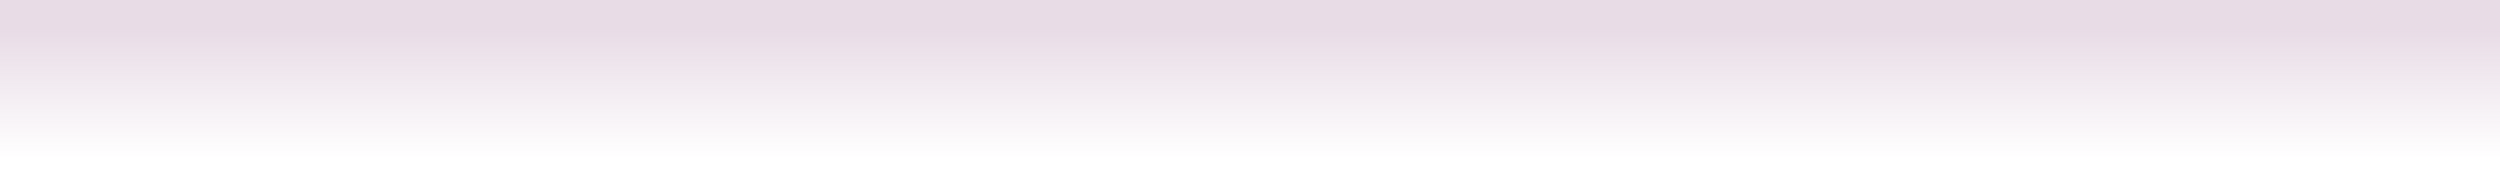
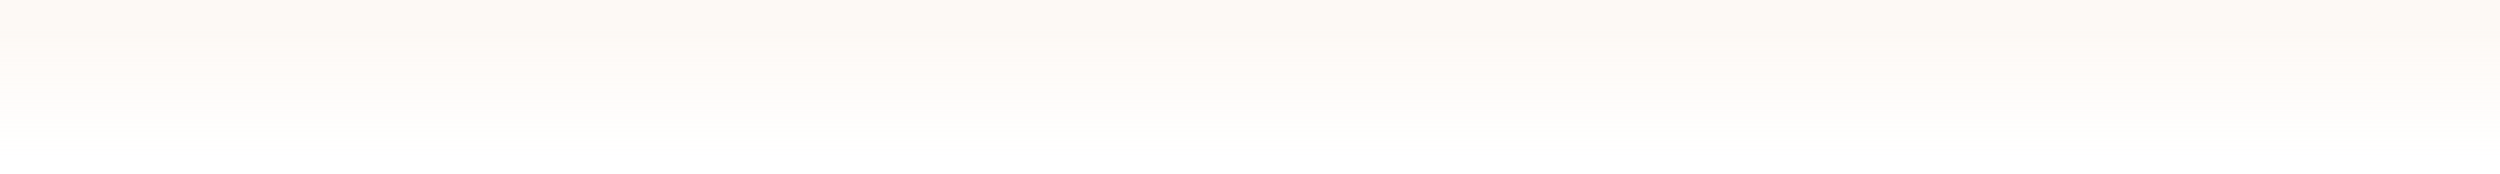
<svg xmlns="http://www.w3.org/2000/svg" width="1153" height="80" viewBox="0 0 1153 80" fill="none">
  <rect width="1153" height="80" fill="url(#paint0_linear_42_49)" />
  <defs>
    <linearGradient id="paint0_linear_42_49" x1="576.5" y1="0" x2="576.5" y2="80" gradientUnits="userSpaceOnUse">
-       <stop offset="0.172" stop-color="#C6A7C1" stop-opacity="0.4" />
-       <stop offset="0.917" stop-color="#C6A7C1" stop-opacity="0" />
+       <stop offset="0.172" stop-color="#FAF0E6" stop-opacity="0.4" />
+       <stop offset="0.917" stop-color="#FAF0E6" stop-opacity="0" />
    </linearGradient>
  </defs>
</svg>
